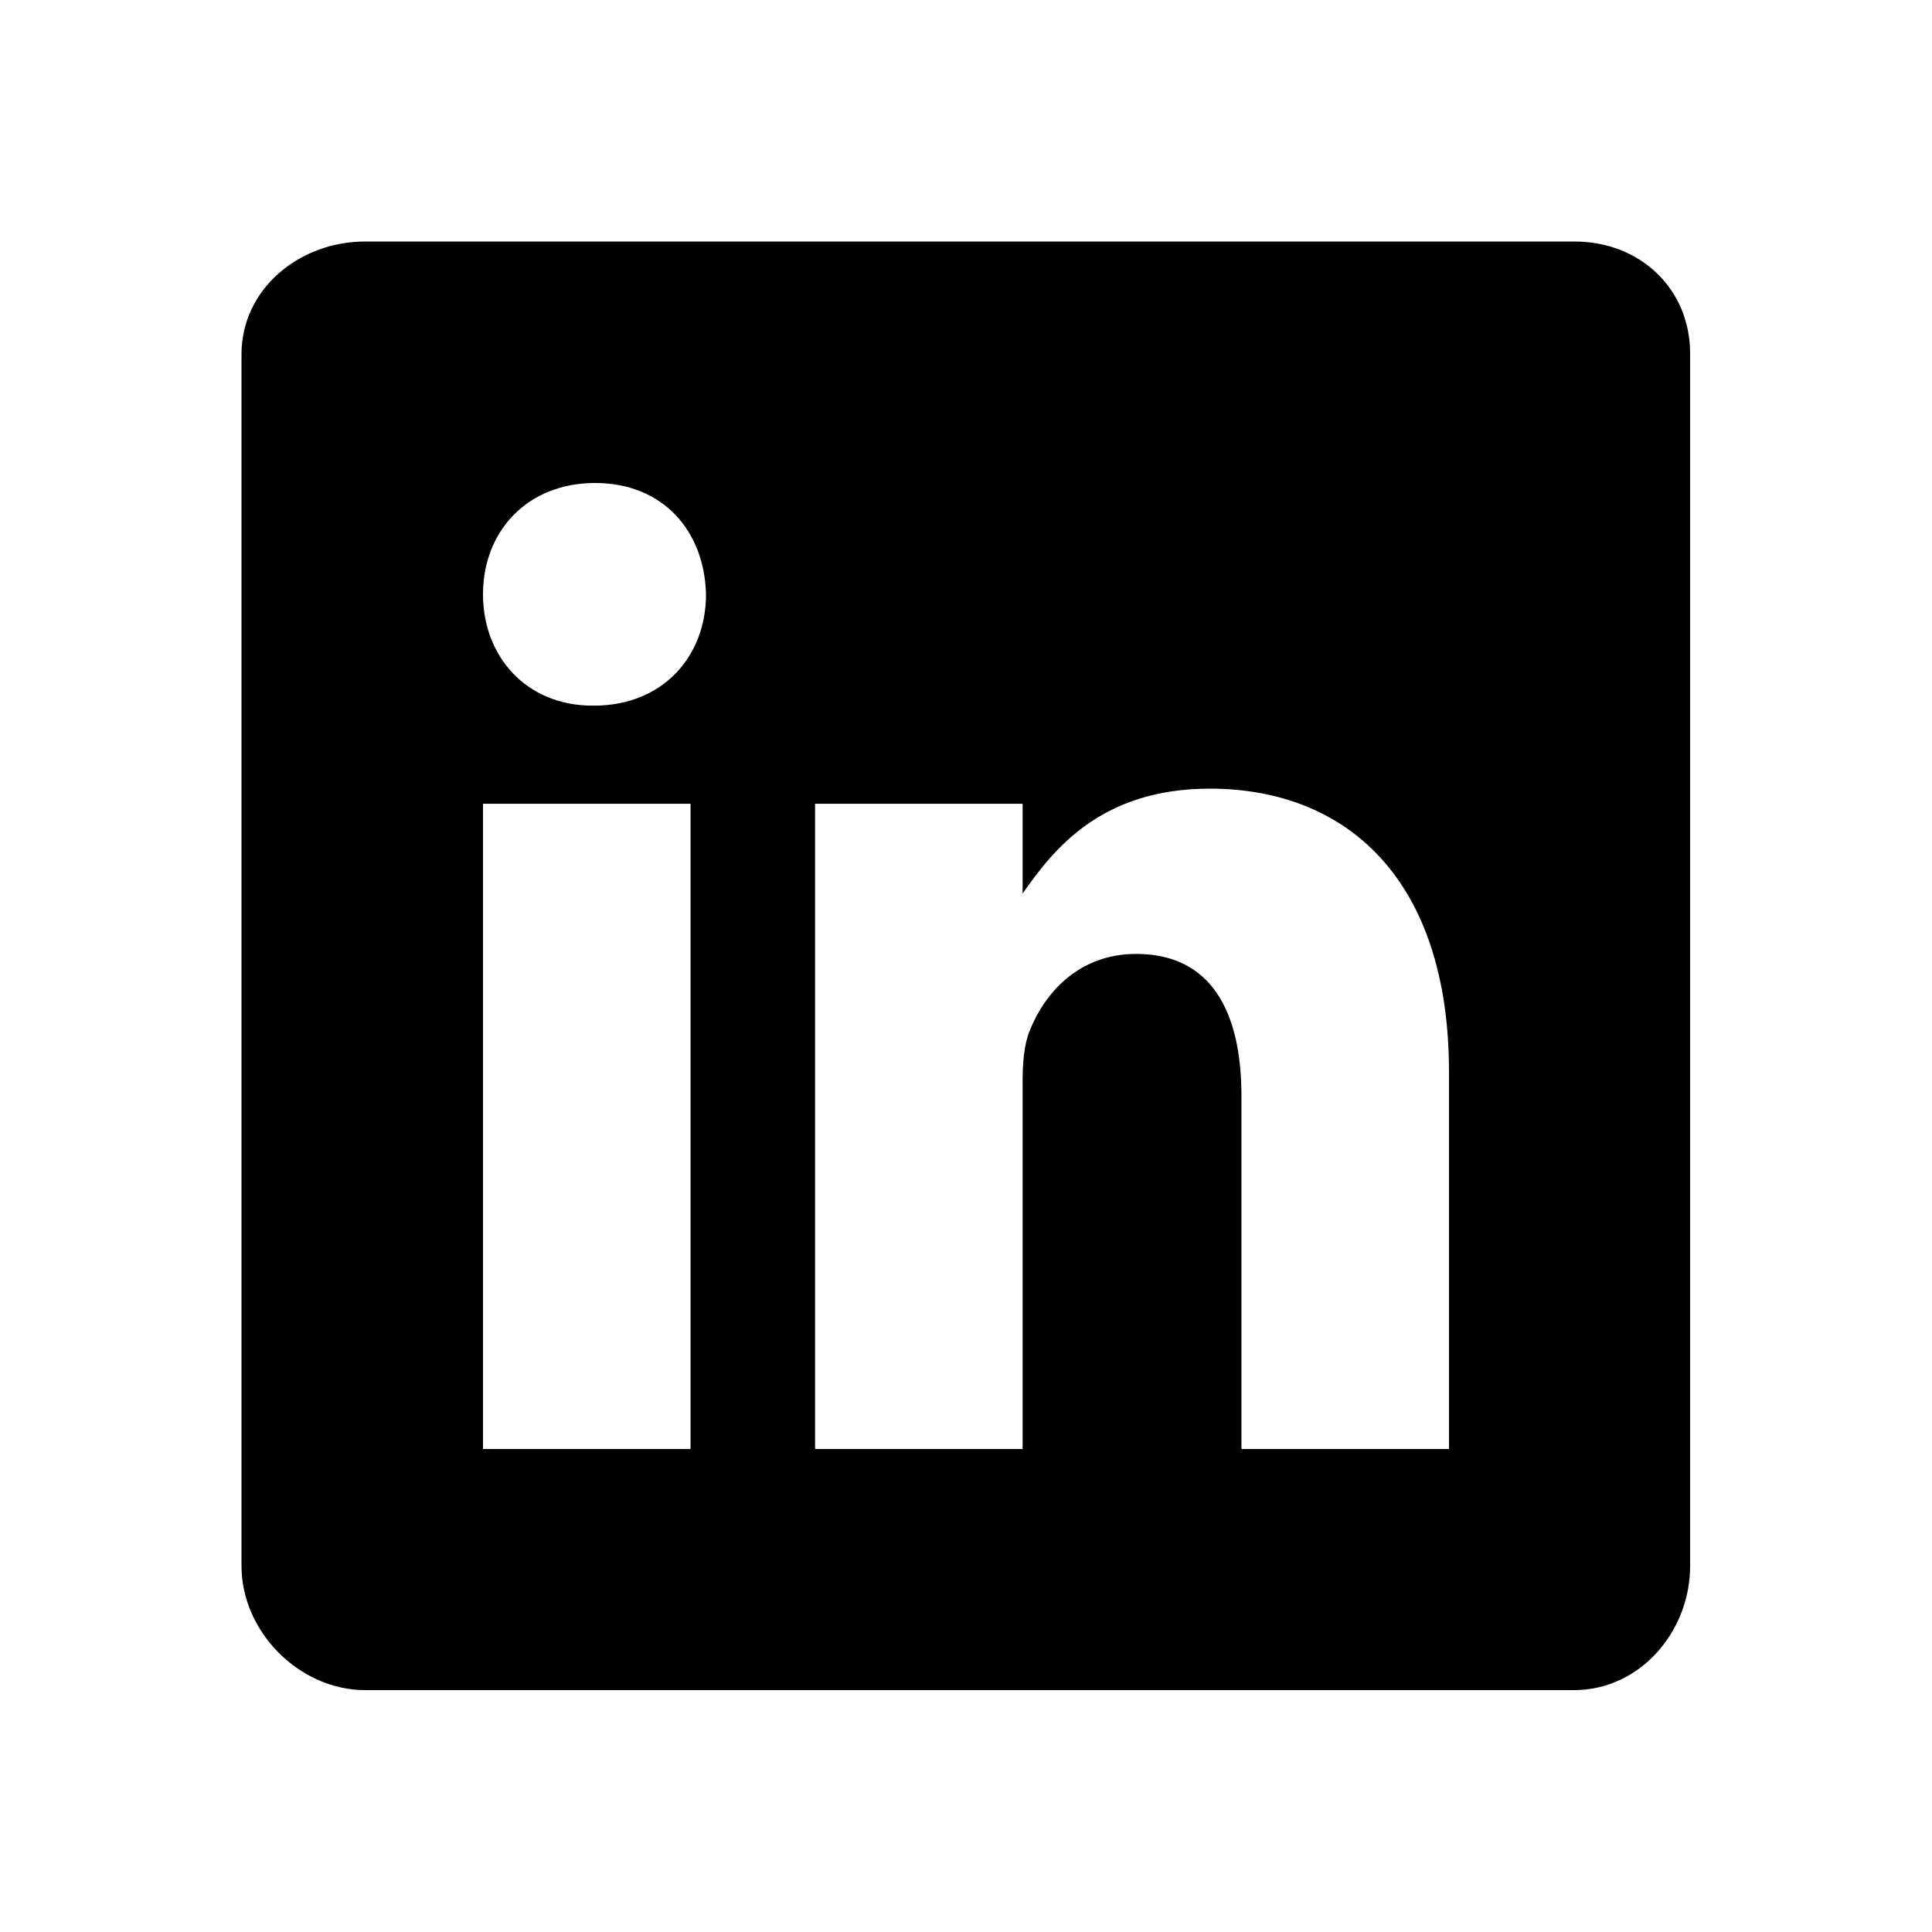
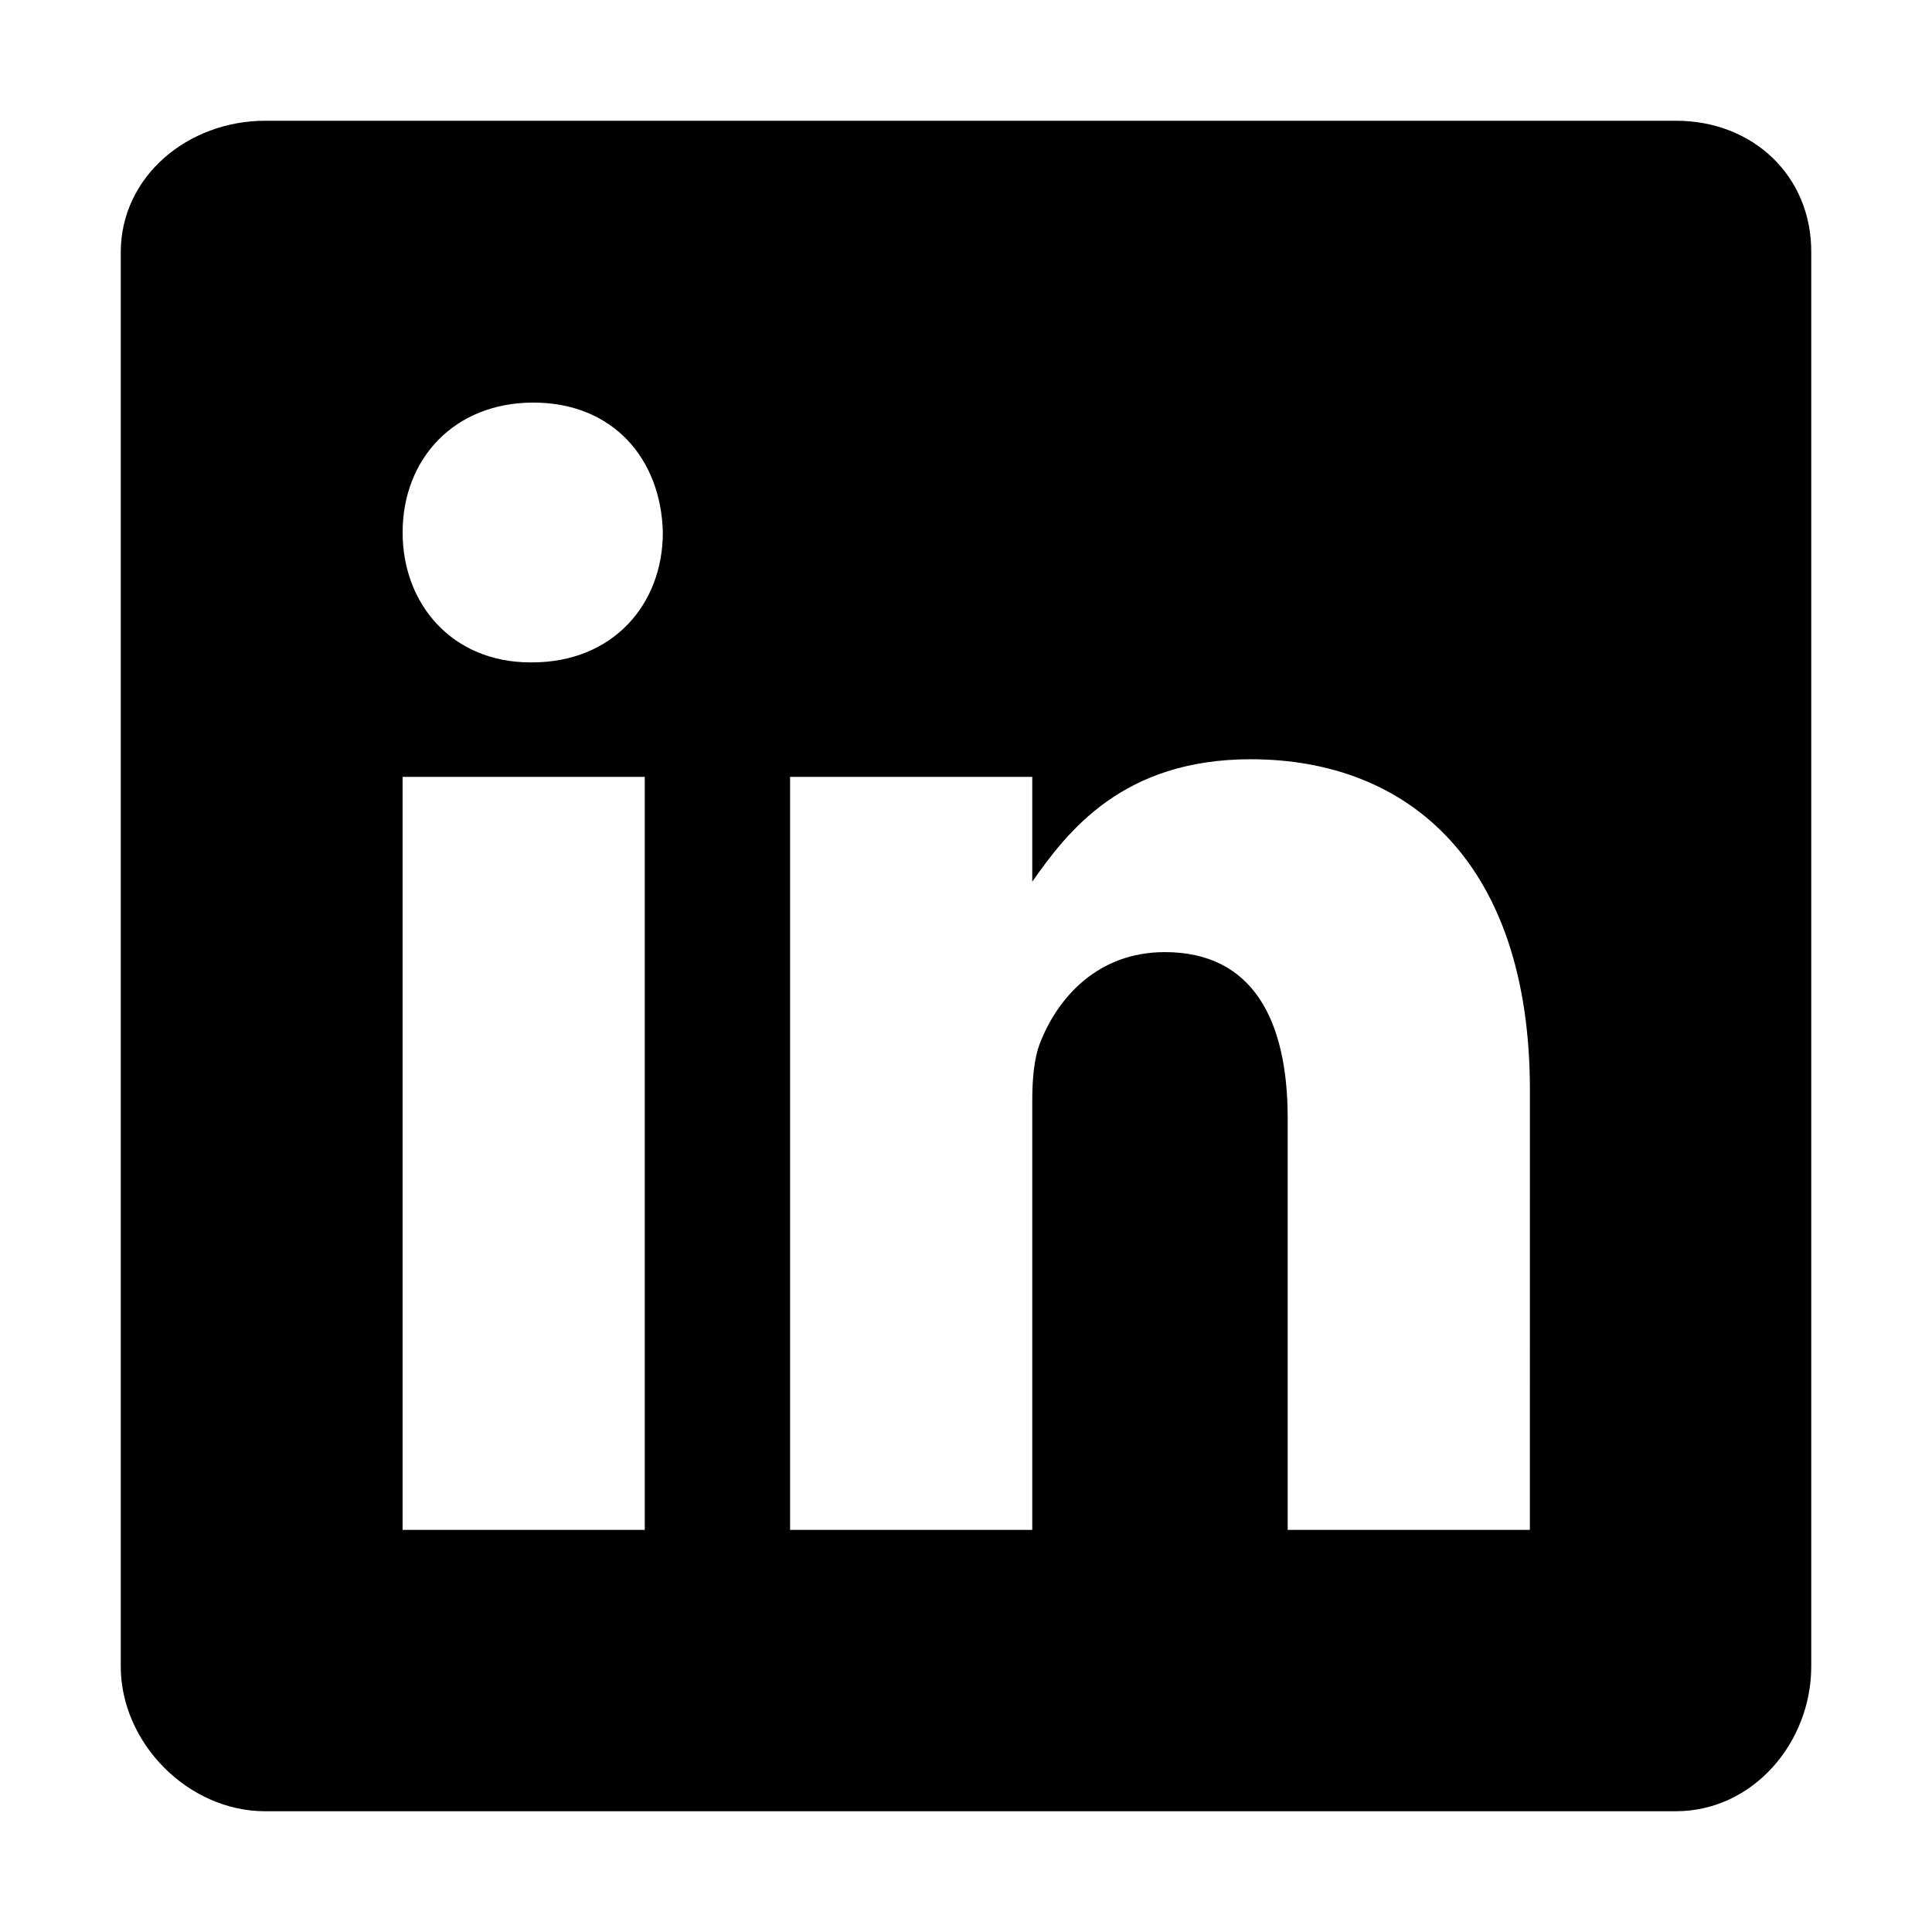
- <svg xmlns="http://www.w3.org/2000/svg" viewBox="0 0 512 512">
-   <path d="M417.2 64H96.8C79.3 64 64 76.6 64 93.9V415c0 17.4 15.3 32.9 32.8 32.9h320.3c17.6 0 30.8-15.6 30.8-32.9V93.9C448 76.6 434.7 64 417.2 64zM183 384h-55V213h55v171zm-25.6-197h-.4c-17.6 0-29-13.1-29-29.5 0-16.7 11.7-29.5 29.7-29.5s29 12.7 29.4 29.5c0 16.4-11.4 29.5-29.7 29.5zM384 384h-55v-93.5c0-22.4-8-37.7-27.9-37.7-15.2 0-24.2 10.3-28.2 20.3-1.5 3.6-1.9 8.5-1.9 13.5V384h-55V213h55v23.8c8-11.4 20.5-27.8 49.6-27.8 36.1 0 63.4 23.8 63.4 75.1V384z" />
+ <svg xmlns="http://www.w3.org/2000/svg" class="ionicon" viewBox="0 0 512 512">
+   <path d="M444.17 32H70.28C49.85 32 32 46.7 32 66.89v374.72C32 461.91 49.85 480 70.28 480h373.78c20.54 0 35.94-18.21 35.94-38.39V66.89C480.12 46.7 464.6 32 444.17 32zm-273.3 373.43h-64.18V205.88h64.18zM141 175.54h-.46c-20.54 0-33.84-15.29-33.84-34.43 0-19.49 13.65-34.42 34.65-34.42s33.85 14.82 34.31 34.42c-.01 19.14-13.31 34.43-34.66 34.43zm264.43 229.89h-64.18V296.32c0-26.14-9.34-44-32.56-44-17.74 0-28.24 12-32.91 23.69-1.75 4.2-2.22 9.92-2.22 15.76v113.66h-64.18V205.88h64.18v27.77c9.34-13.3 23.93-32.44 57.88-32.44 42.13 0 74 27.77 74 87.64z" />
</svg>
